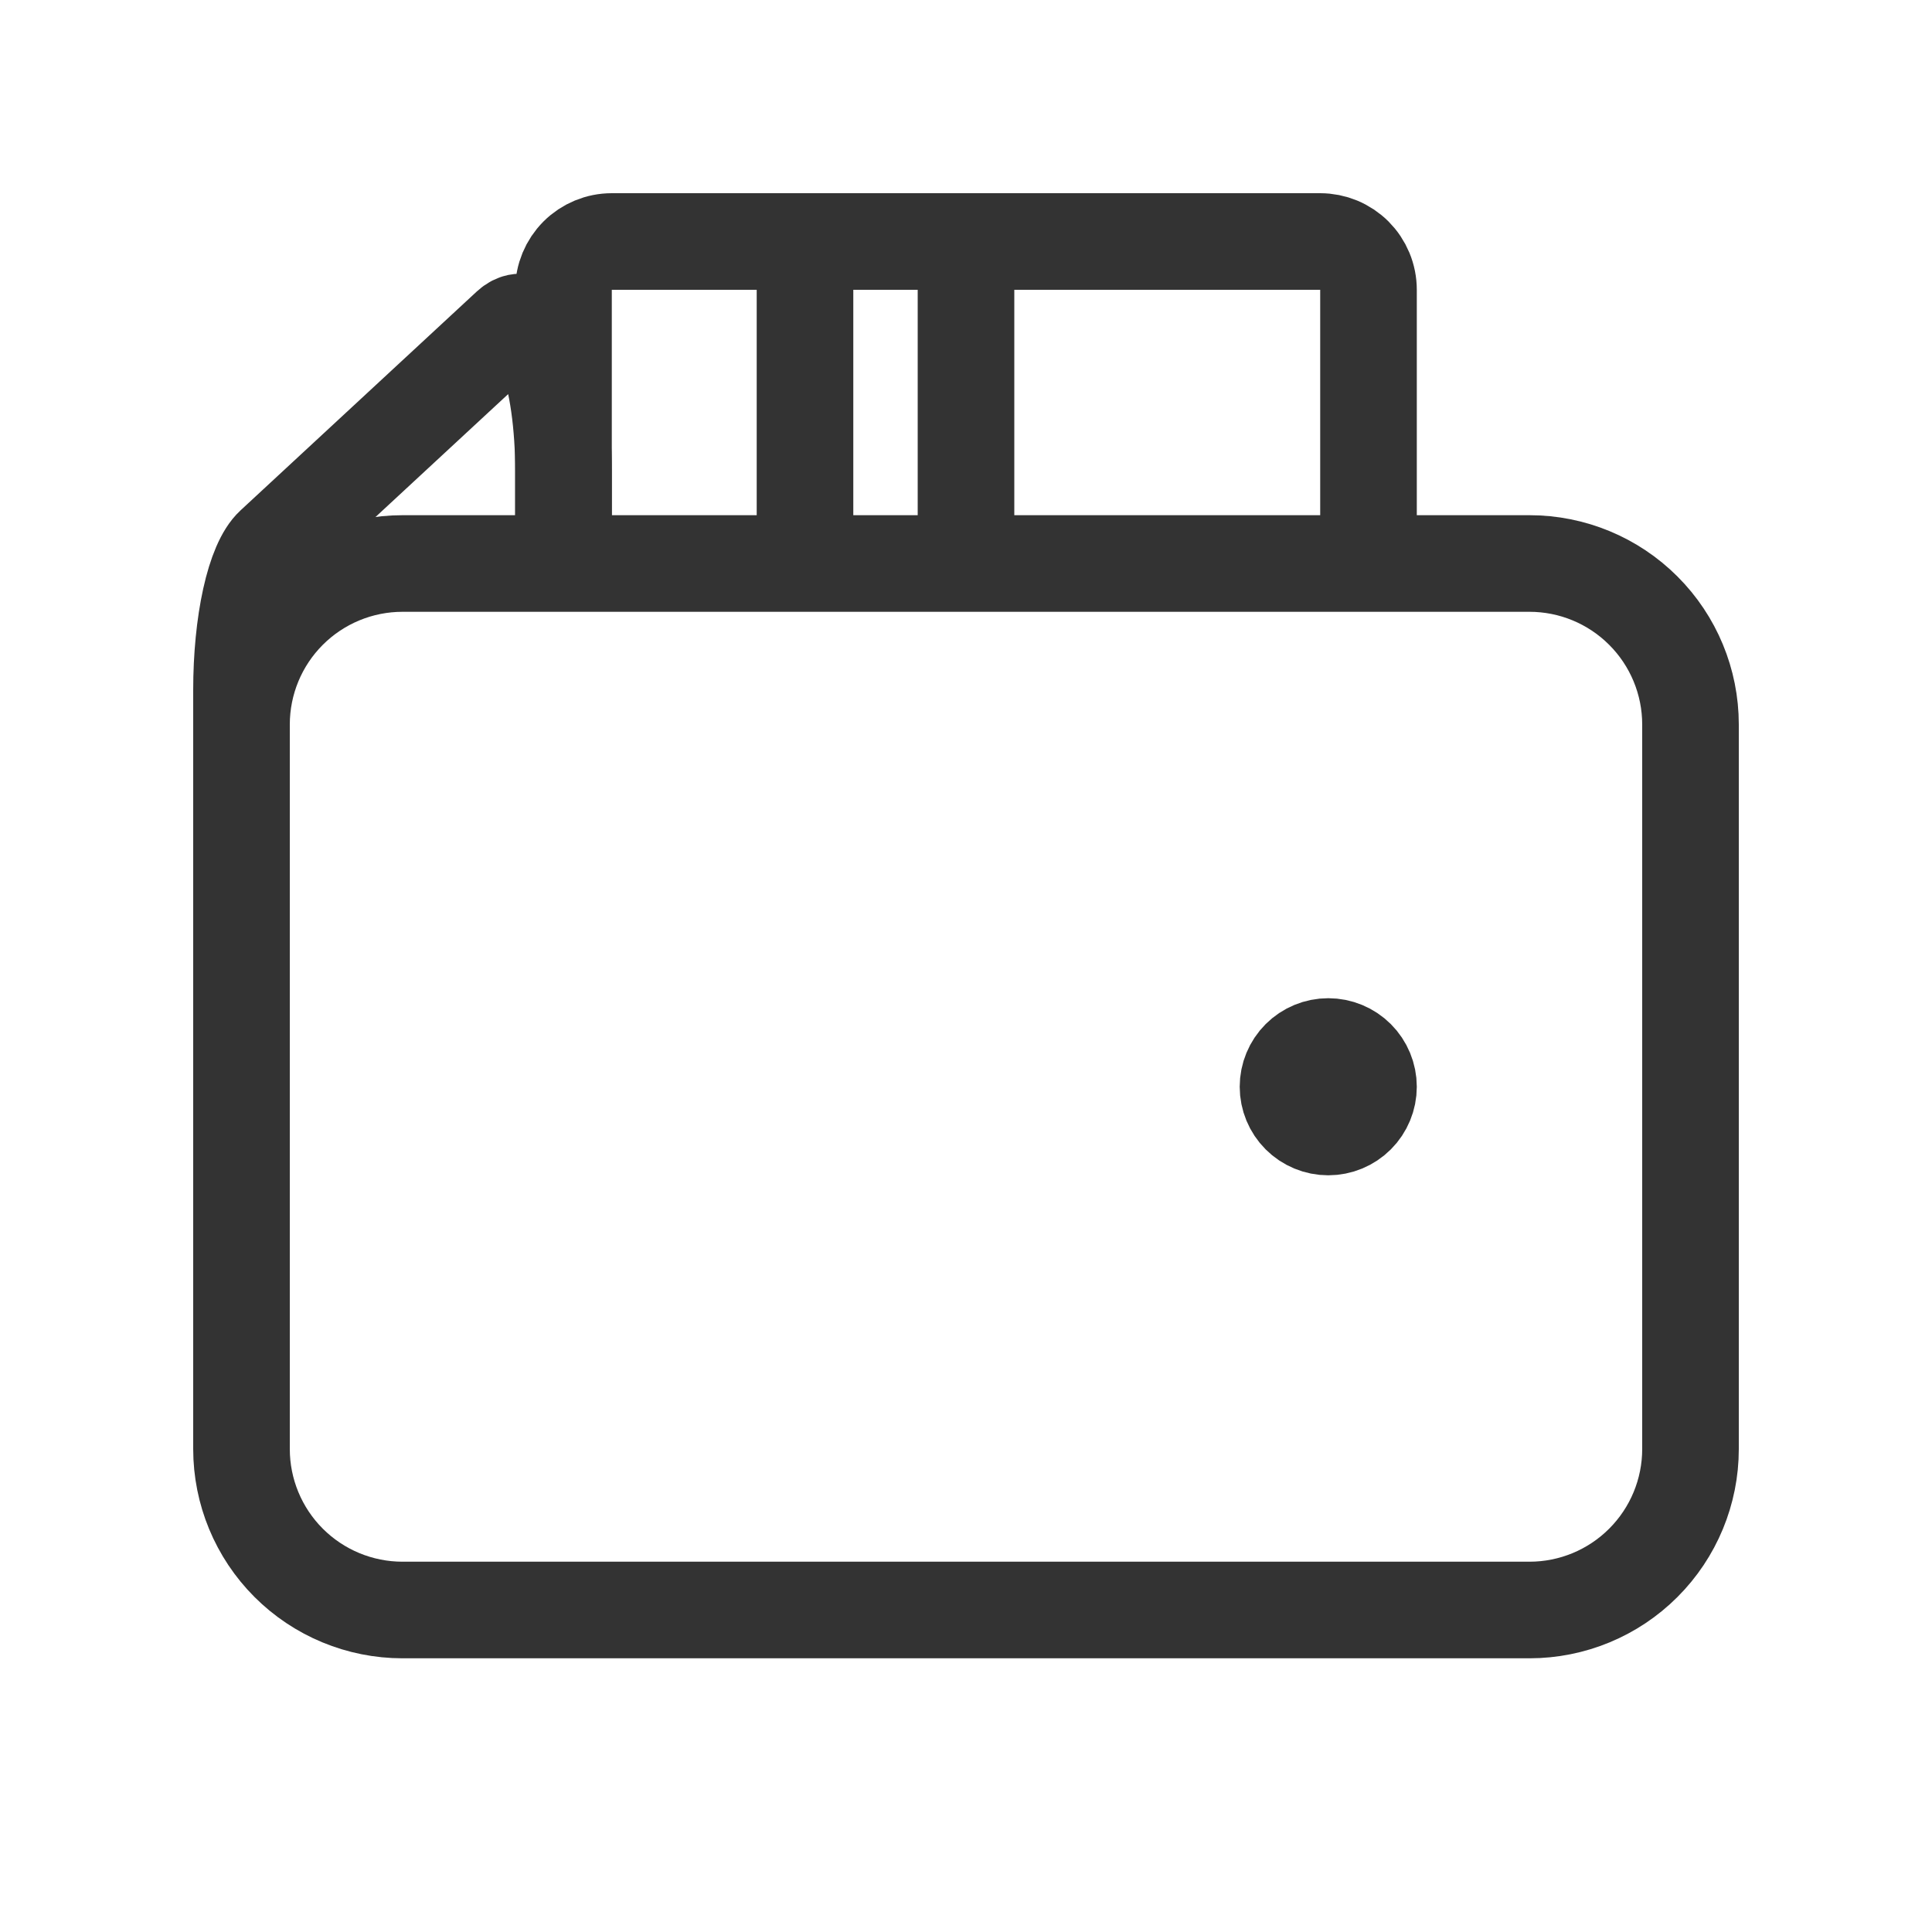
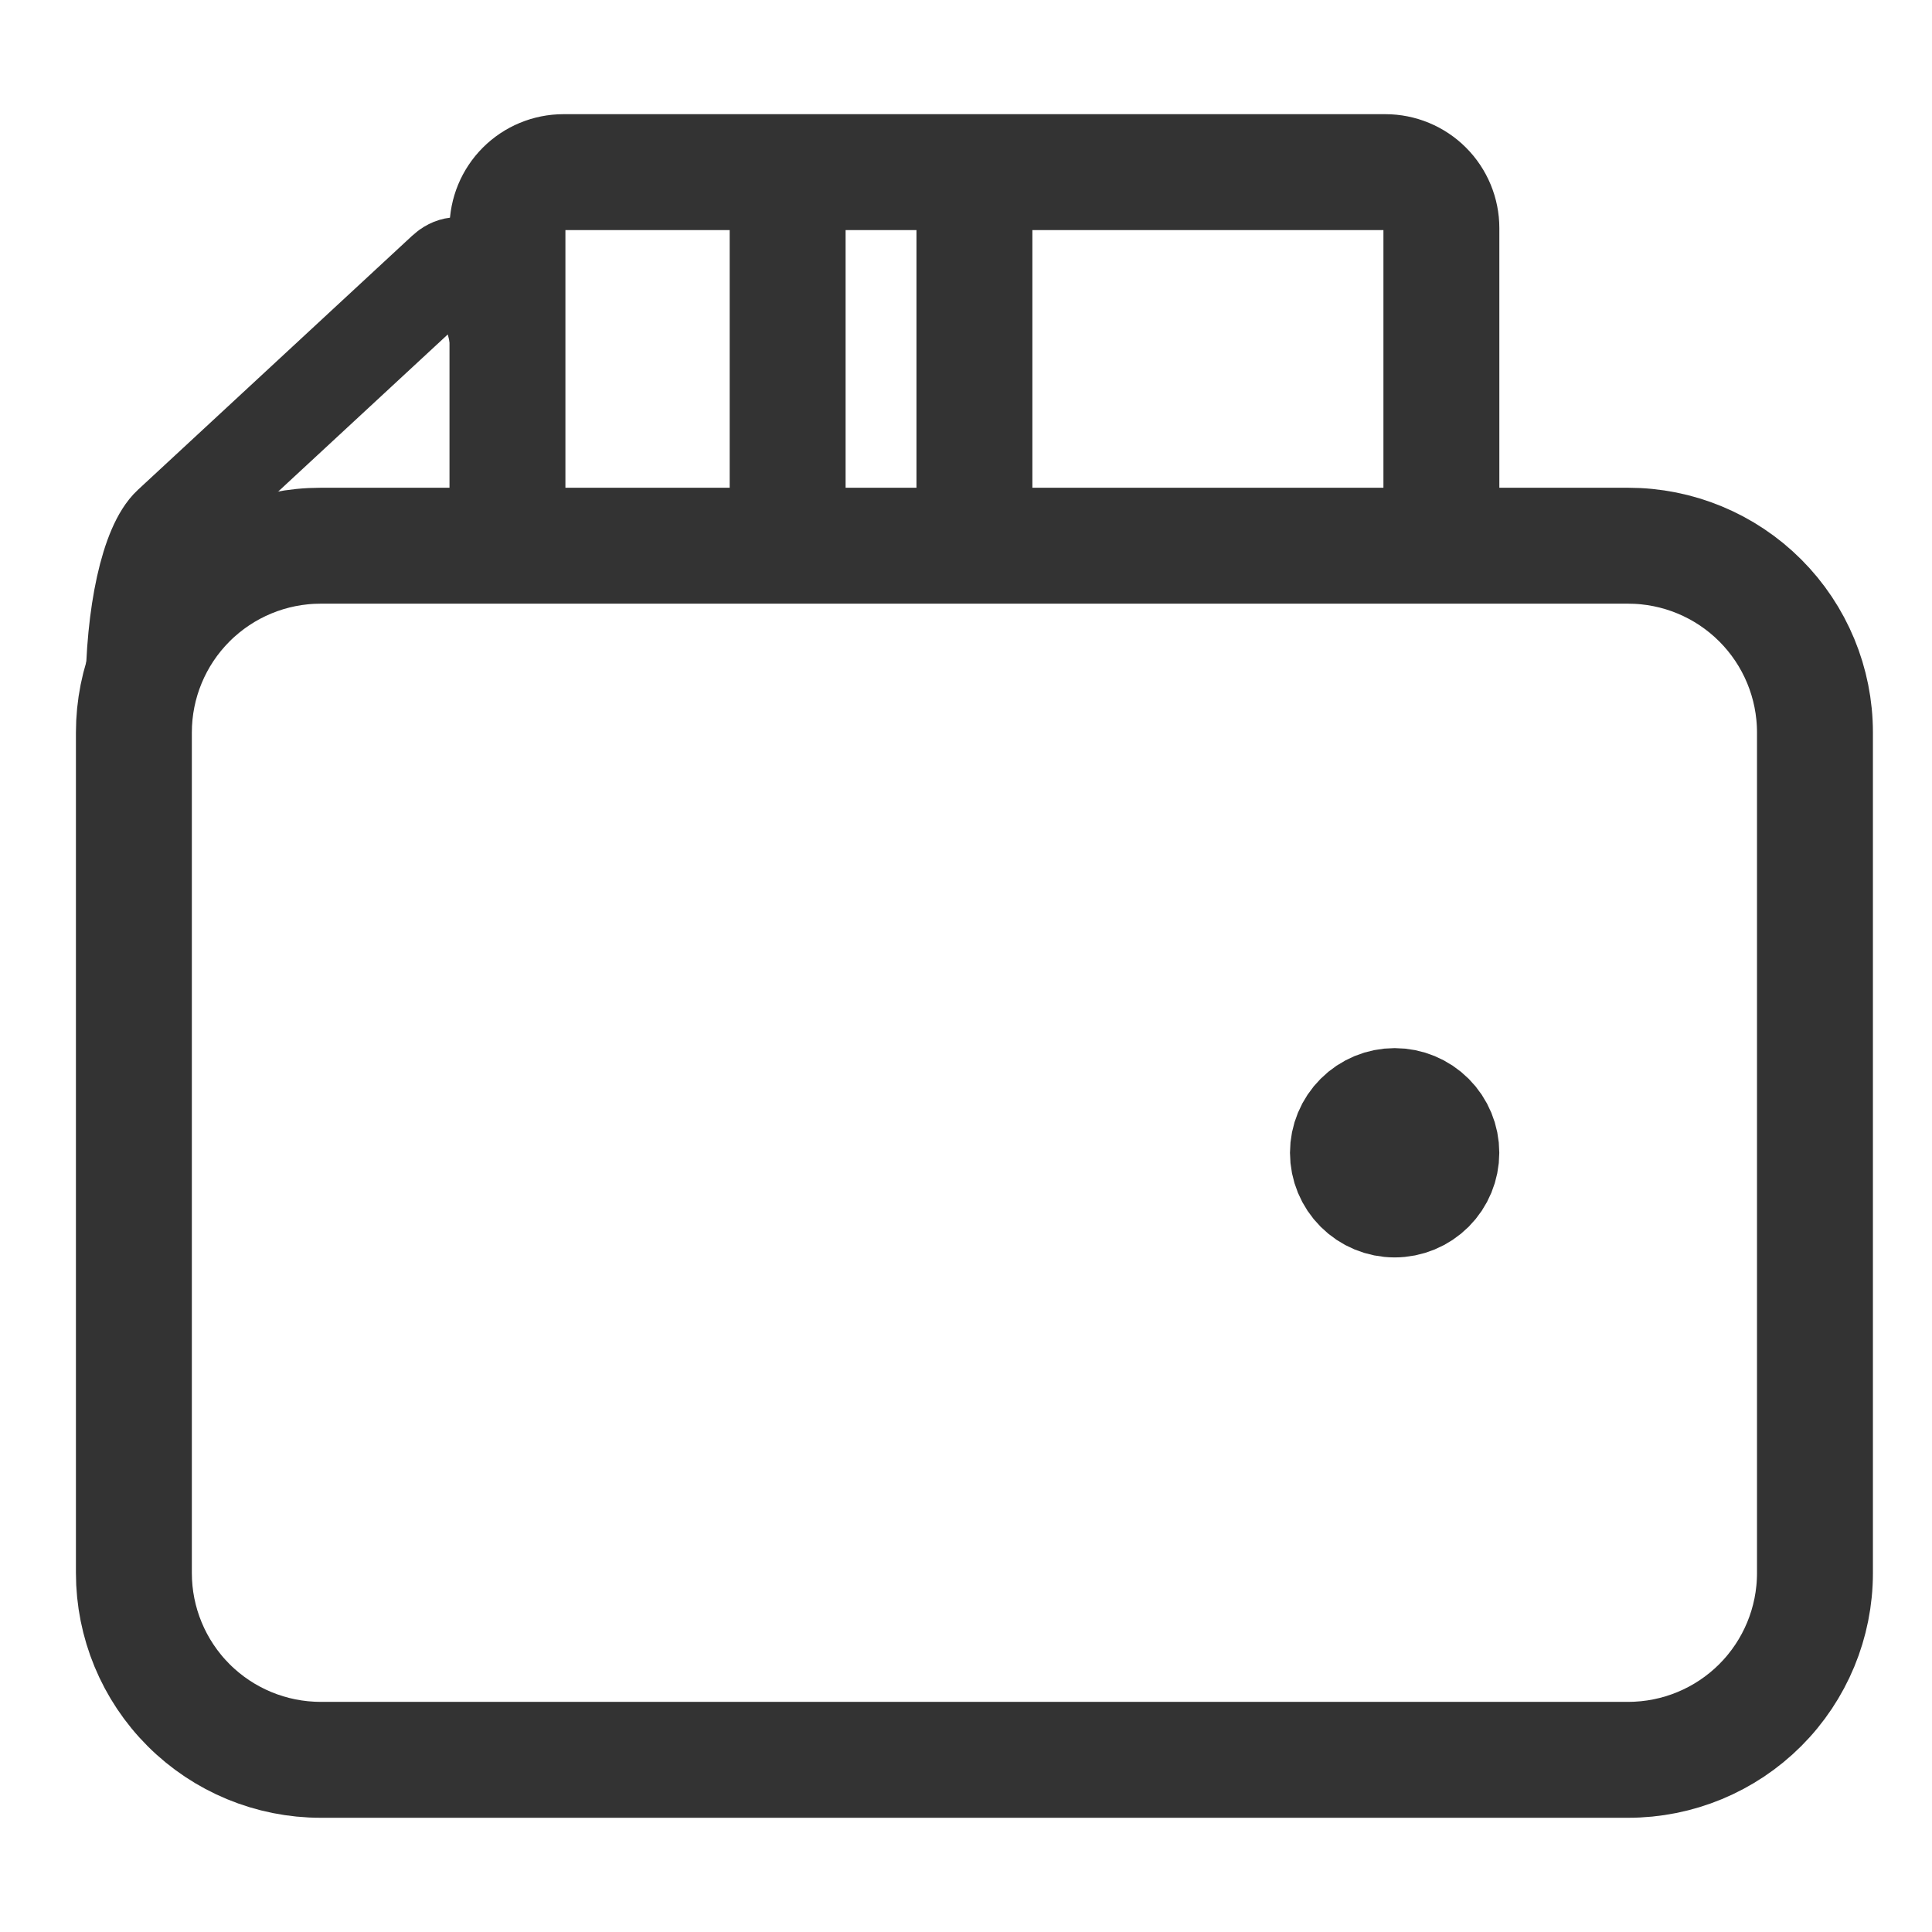
- <svg xmlns="http://www.w3.org/2000/svg" width="60" height="60" viewBox="0 0 60 60" fill="none">
-   <path d="M25 7.5C25 7.5 25 13.595 25 17.5M30 7.5C30 7.5 30 13.595 30 17.5M47.5 50H12.5C11.174 50 9.902 49.473 8.964 48.535C8.027 47.598 7.5 46.326 7.5 45V22.5C7.5 21.174 8.027 19.902 8.964 18.965C9.902 18.027 11.174 17.5 12.5 17.5H47.5C48.826 17.5 50.098 18.027 51.035 18.965C51.973 19.902 52.5 21.174 52.5 22.5V45C52.5 46.326 51.973 47.598 51.035 48.535C50.098 49.473 48.826 50 47.5 50ZM17.5 17.5V9C17.5 8.602 17.658 8.221 17.939 7.939C18.221 7.658 18.602 7.5 19 7.5H41C41.197 7.5 41.392 7.539 41.574 7.614C41.756 7.69 41.921 7.8 42.061 7.939C42.2 8.079 42.31 8.244 42.386 8.426C42.461 8.608 42.5 8.803 42.5 9V17.5H17.5Z" stroke="#333333" stroke-width="3" />
-   <path d="M41.25 35C40.919 35 40.6 34.868 40.366 34.634C40.132 34.4 40 34.081 40 33.75C40 33.419 40.132 33.1 40.366 32.866C40.6 32.632 40.919 32.5 41.25 32.5C41.581 32.5 41.9 32.632 42.134 32.866C42.368 33.1 42.5 33.419 42.5 33.75C42.5 34.081 42.368 34.4 42.134 34.634C41.9 34.868 41.581 35 41.25 35Z" fill="#333333" stroke="#333333" stroke-width="3" stroke-linecap="round" stroke-linejoin="round" />
-   <path d="M17.5 17.867V14.631C17.5 13.921 17.453 13.221 17.363 12.584C17.272 11.947 17.141 11.391 16.979 10.959C16.817 10.526 16.628 10.229 16.428 10.09C16.228 9.951 16.021 9.973 15.823 10.156L8.49 16.95C8.206 17.213 7.955 17.794 7.776 18.604C7.597 19.414 7.5 20.407 7.5 21.427V22.5" stroke="#333333" stroke-width="3" />
+ <svg xmlns="http://www.w3.org/2000/svg" width="100" height="100" viewBox="0 0 100 100" fill="none">
+   <path d="M40.768 8.91C40.768 8.91 40.768 20.695 40.768 28.246M50.436 8.91C50.436 8.91 50.436 20.695 50.436 28.246M84.274 91.088H16.598C14.034 91.088 11.575 90.07 9.761 88.257C7.948 86.444 6.93 83.984 6.93 81.42V37.914C6.93 35.35 7.948 32.891 9.761 31.078C11.575 29.265 14.034 28.246 16.598 28.246H84.274C86.838 28.246 89.297 29.265 91.11 31.078C92.923 32.891 93.942 35.35 93.942 37.914V81.42C93.942 83.984 92.923 86.444 91.11 88.257C89.297 90.07 86.838 91.088 84.274 91.088ZM26.266 28.246V11.811C26.266 11.041 26.571 10.304 27.115 9.76C27.659 9.216 28.397 8.91 29.166 8.91H71.706C72.086 8.91 72.463 8.985 72.815 9.131C73.167 9.277 73.487 9.49 73.756 9.76C74.026 10.029 74.239 10.349 74.385 10.701C74.531 11.053 74.606 11.43 74.606 11.811V28.246H26.266Z" stroke="#333333" stroke-width="6" />
+   <path d="M72.186 62.084C71.546 62.084 70.931 61.829 70.478 61.376C70.024 60.923 69.769 60.308 69.769 59.667C69.769 59.026 70.024 58.411 70.478 57.958C70.931 57.505 71.546 57.25 72.186 57.25C72.828 57.25 73.442 57.505 73.896 57.958C74.349 58.411 74.603 59.026 74.603 59.667C74.603 60.308 74.349 60.923 73.896 61.376C73.442 61.829 72.828 62.084 72.186 62.084Z" fill="#333333" stroke="#333333" stroke-width="6" stroke-linecap="round" stroke-linejoin="round" />
+   <path d="M26.266 28.954V22.698C26.266 21.325 26.175 19.97 26 18.739C25.825 17.508 25.572 16.433 25.258 15.596C24.945 14.76 24.58 14.185 24.193 13.916C23.806 13.647 23.405 13.691 23.024 14.044L8.844 27.181C8.295 27.689 7.81 28.814 7.463 30.379C7.117 31.945 6.93 33.864 6.93 35.839V37.912" stroke="#333333" stroke-width="5" />
</svg>
